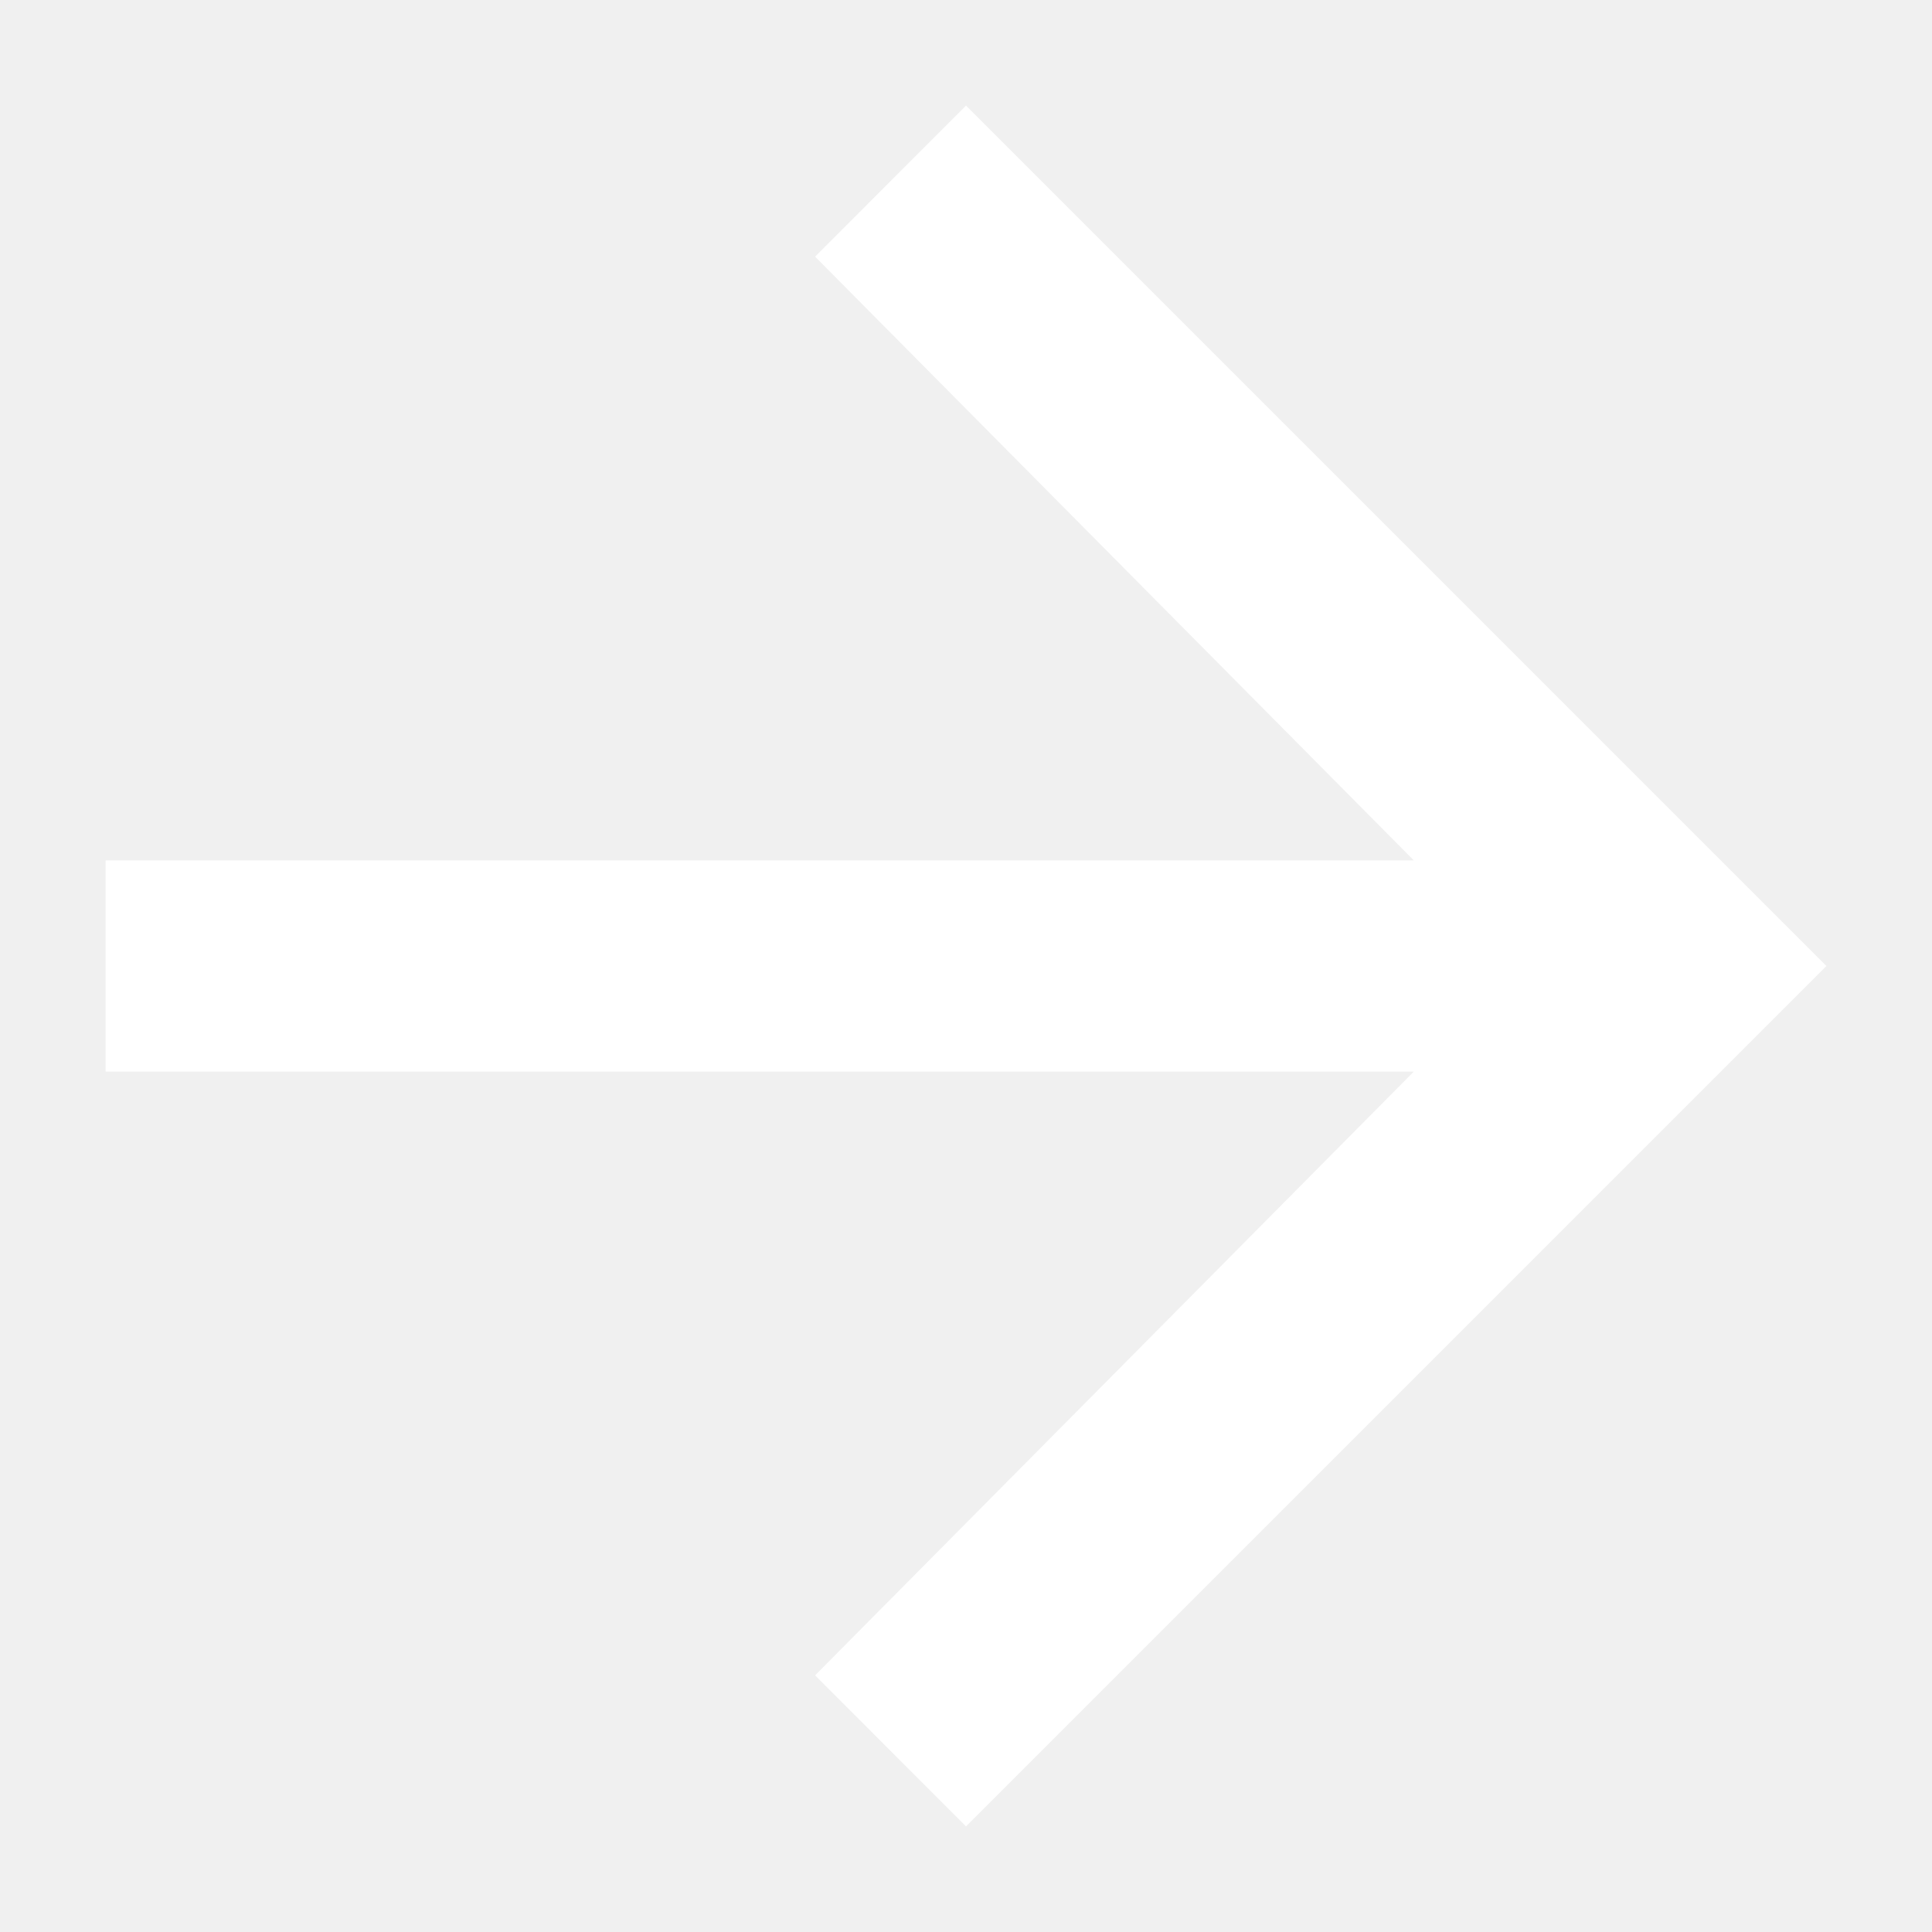
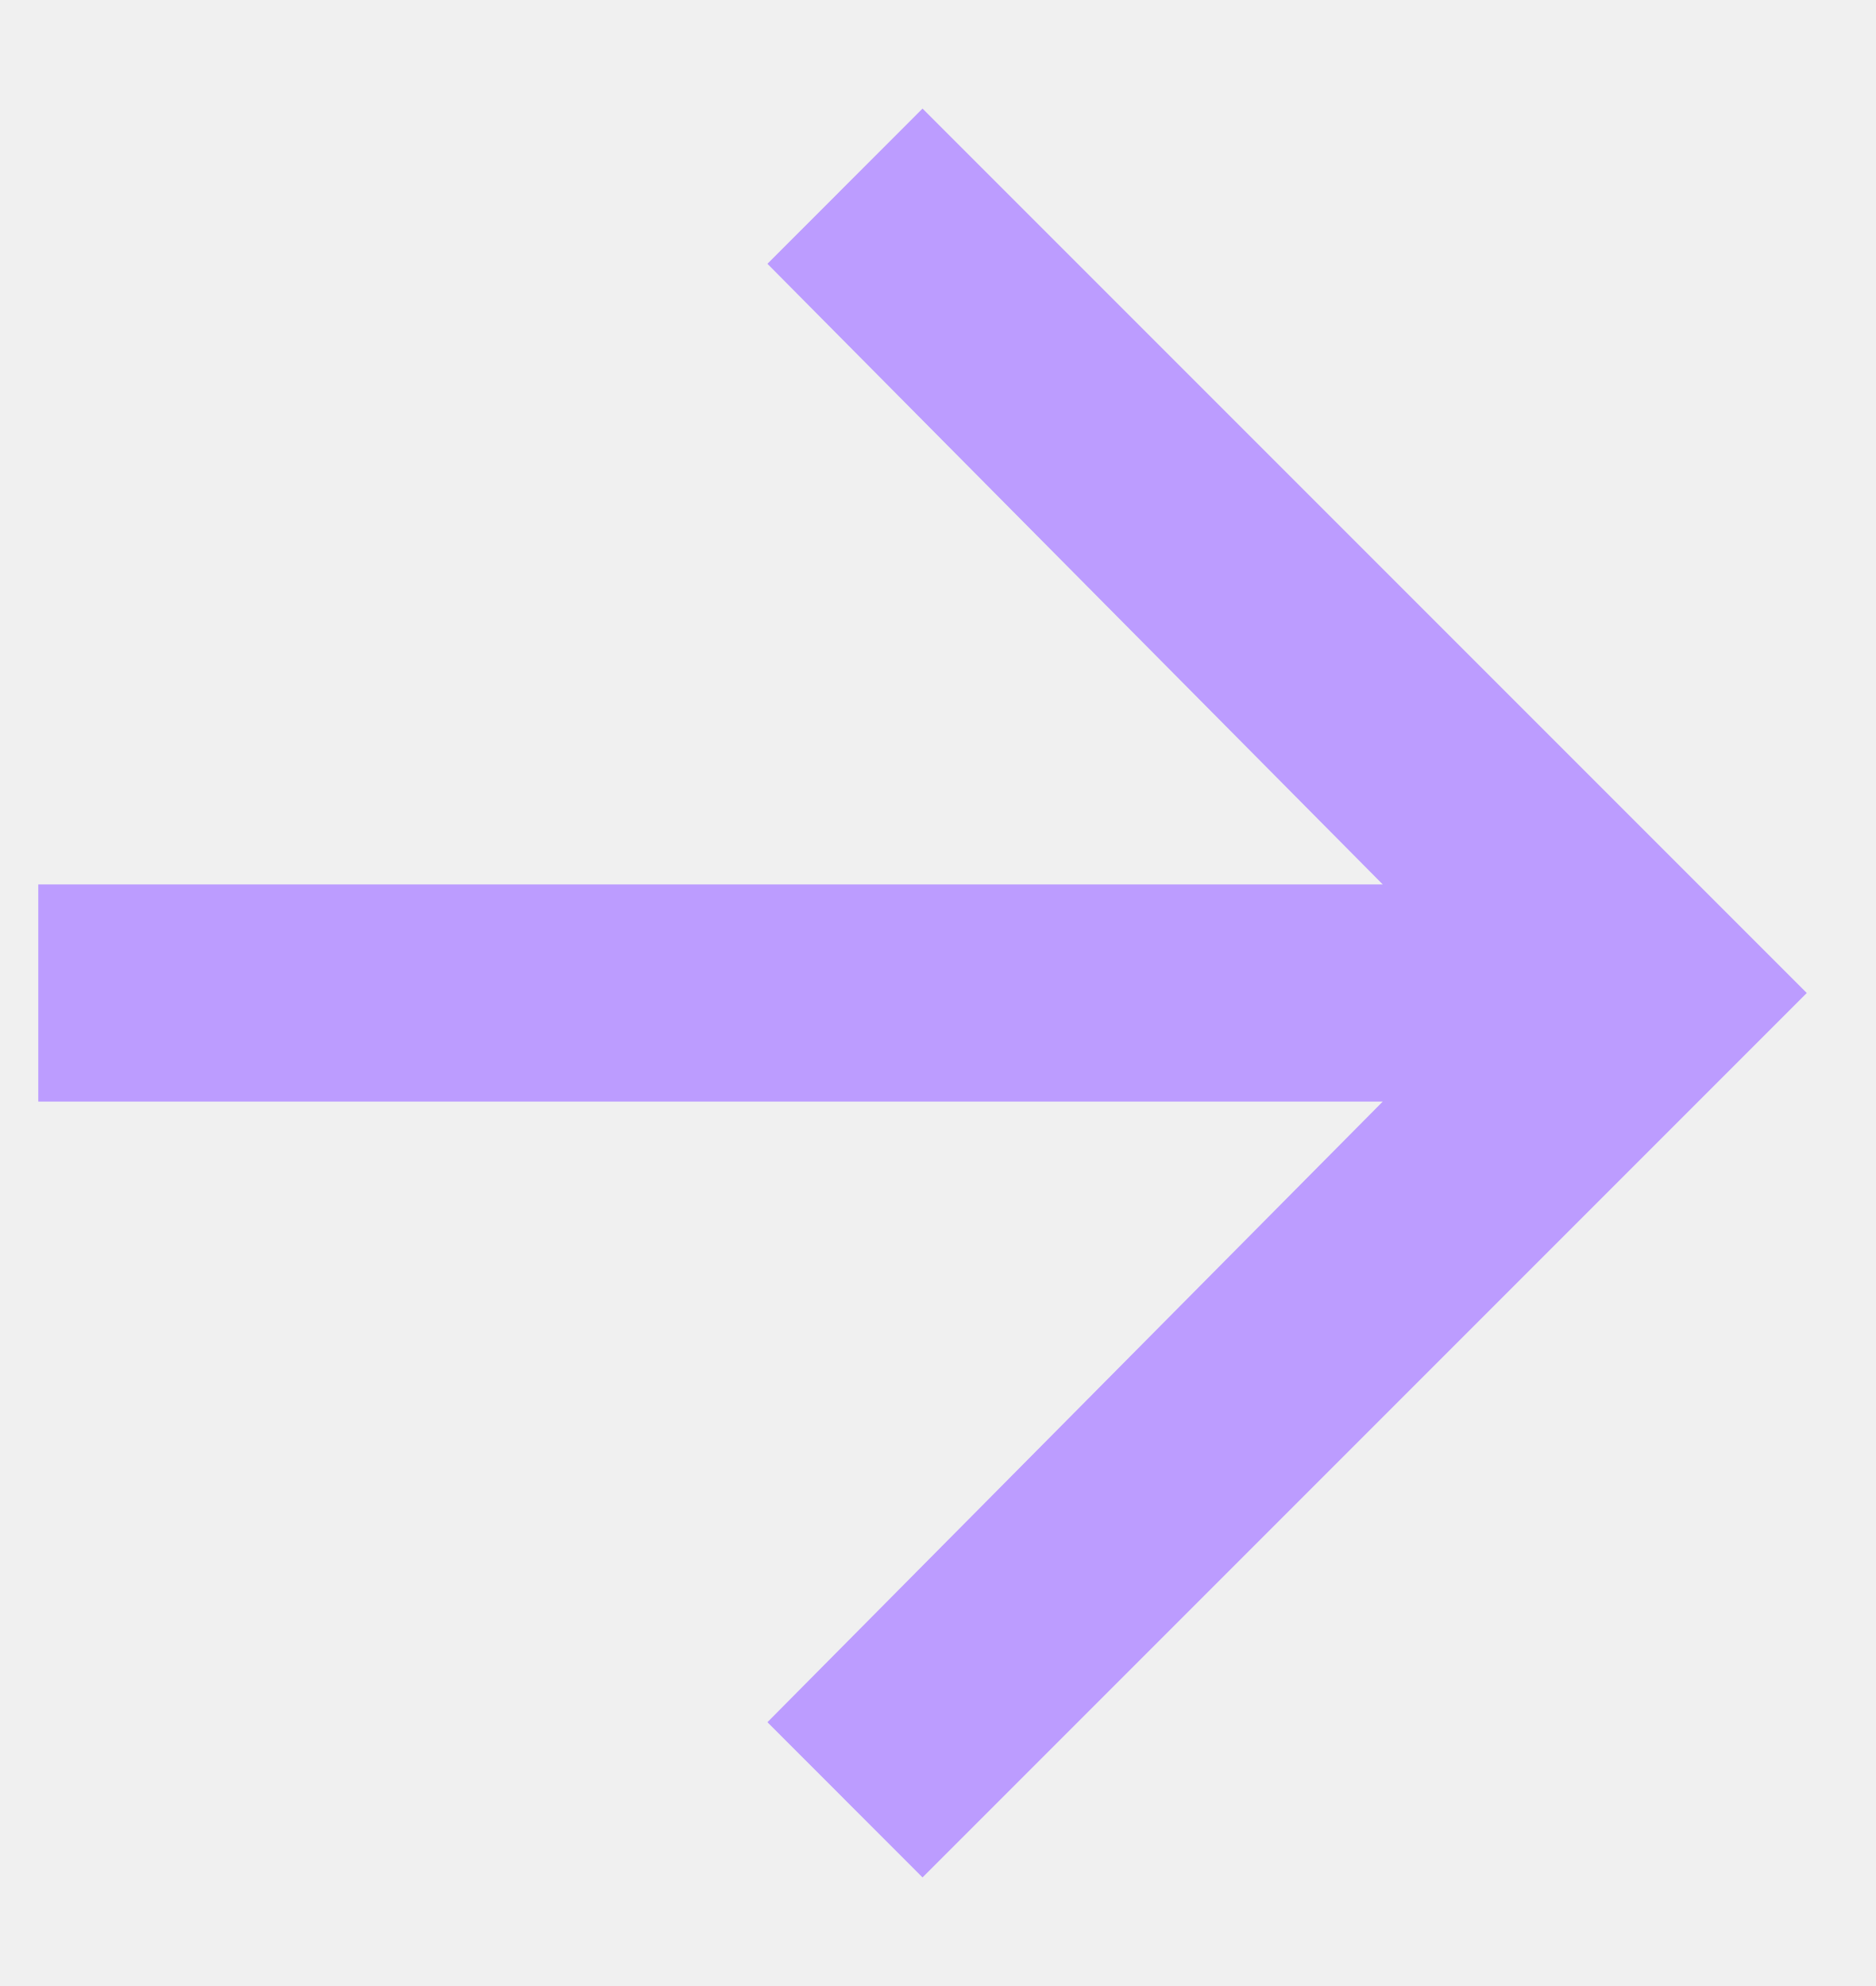
- <svg xmlns="http://www.w3.org/2000/svg" width="18" height="18" viewBox="0 0 18 18" fill="none">
-   <path d="M9 0.984L17.016 9L9 17.016L7.594 15.609L13.172 9.984H0.984V8.016H13.172L7.594 2.391L9 0.984Z" fill="white" />
+ <svg xmlns="http://www.w3.org/2000/svg" width="17" height="18" viewBox="0 0 17 18" fill="none">
+   <path d="M8.363 0.984L16.379 9L8.363 17.016L6.957 15.609L12.535 9.984H0.347V8.016H12.535L6.957 2.391L8.363 0.984Z" fill="#BC9CFF" />
</svg>
